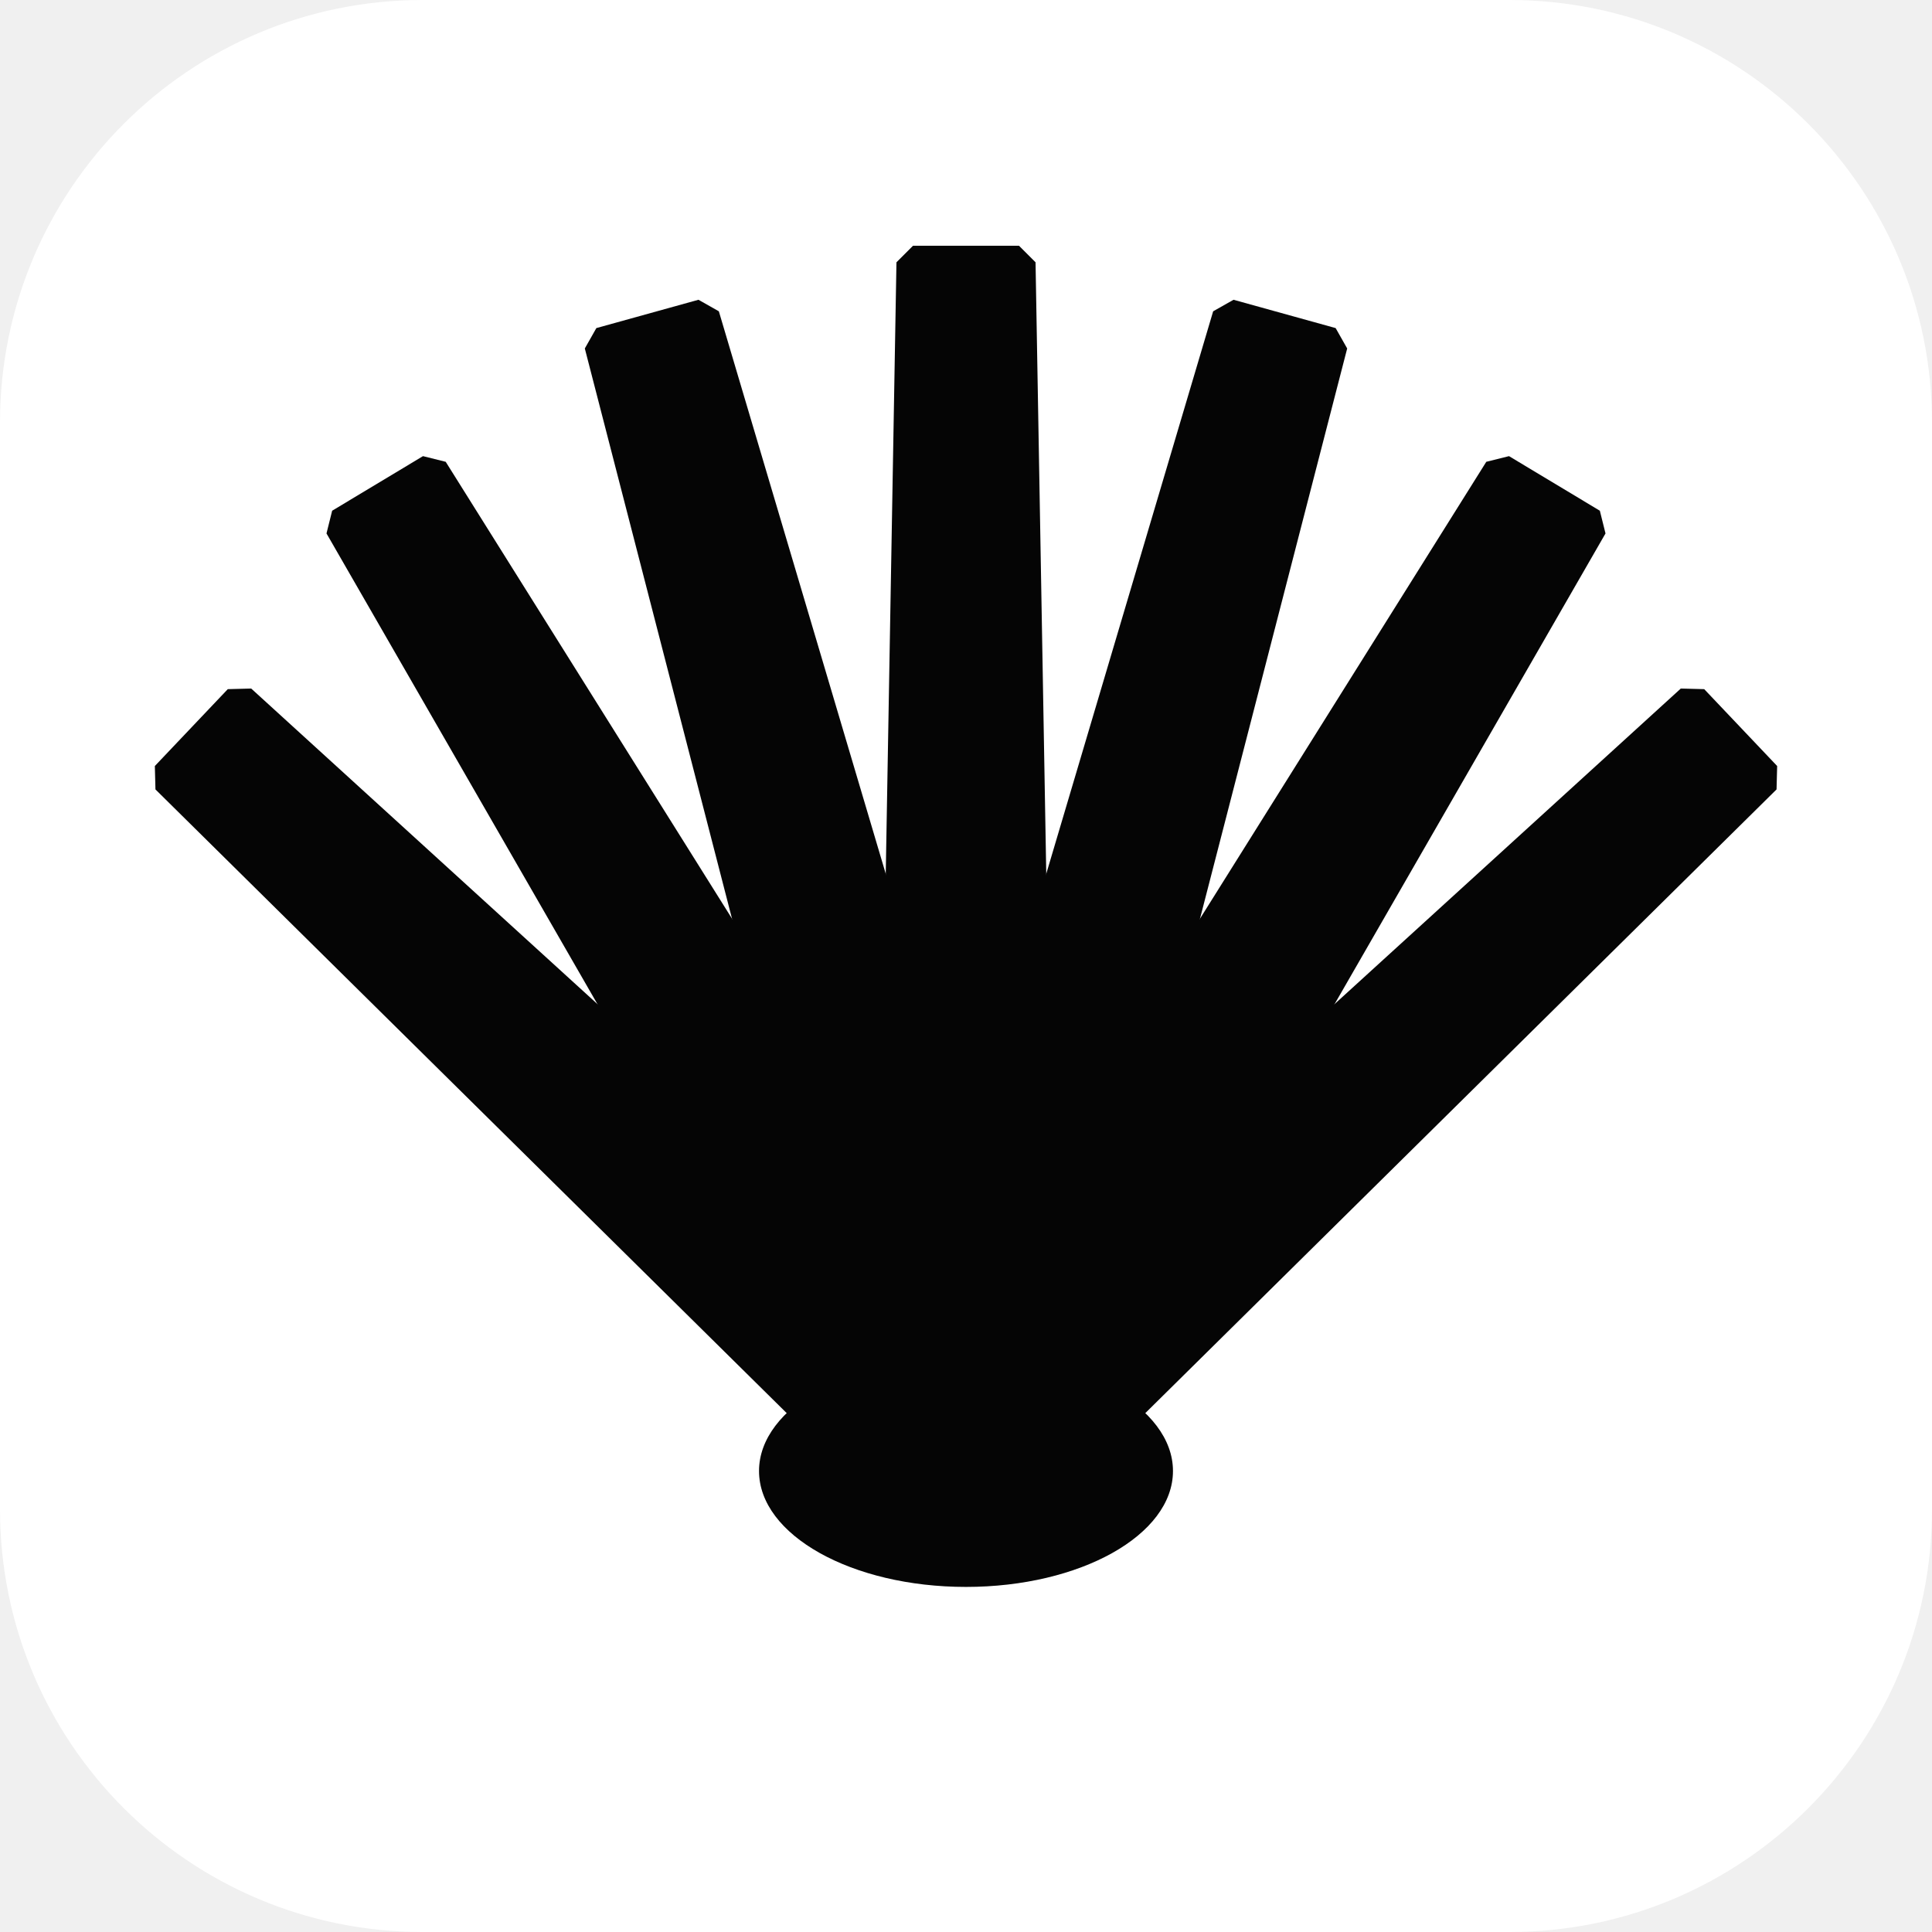
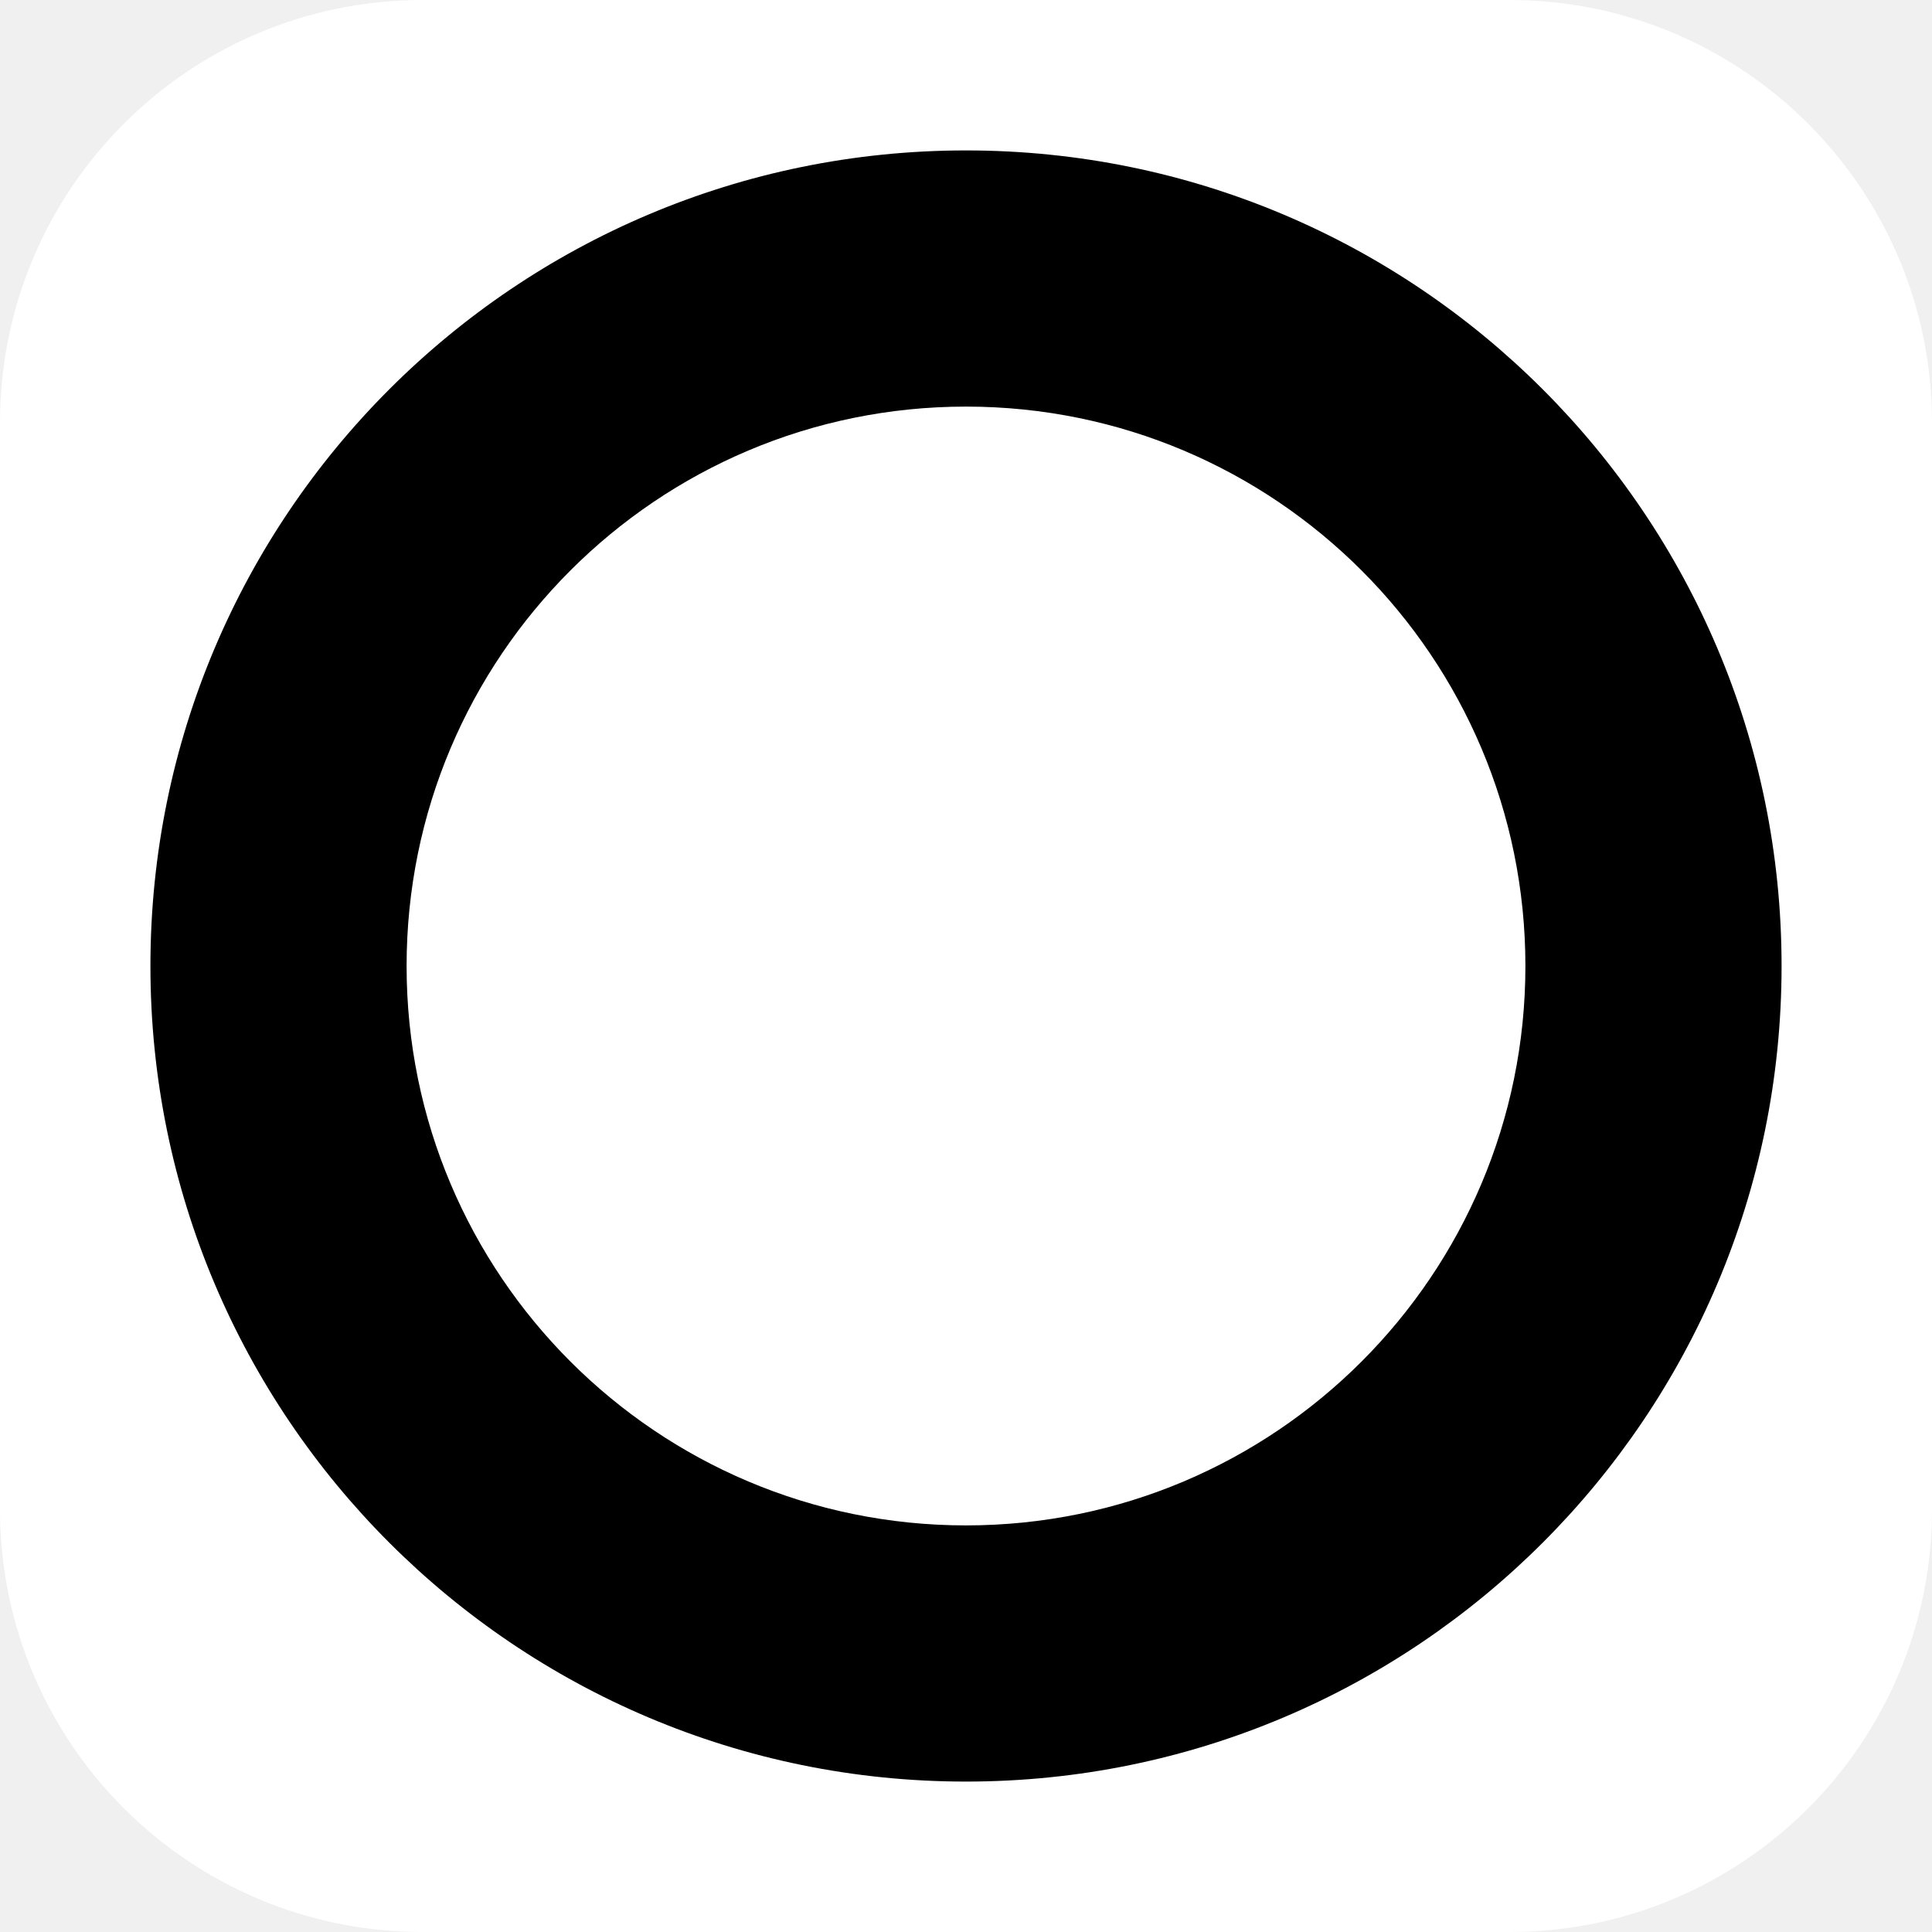
<svg xmlns="http://www.w3.org/2000/svg" width="128" height="128" viewBox="0 0 128 128" fill="none">
  <rect width="128" height="128" rx="28" fill="#FFFFFF" />
-   <g fill="#050505" transform="translate(9.15 9.15) scale(1.097)">
-     <g transform="translate(50 80)">
-       <path d="M-3.2 -73.5 h6.4 l1 1 L5.4 -4 H-5.4 L-4.2 -72.5 Z" />
-       <path transform="rotate(-15.5)" d="M-3.2 -72 h6.4 l1 1 L5.4 -4 H-5.4 L-4.2 -71 Z" />
-       <path transform="rotate(15.5)" d="M-3.2 -72 h6.4 l1 1 L5.4 -4 H-5.4 L-4.2 -71 Z" />
-       <path transform="rotate(-31)" d="M-3.2 -69 h6.4 l1 1 L5.4 -4 H-5.4 L-4.2 -68 Z" />
-       <path transform="rotate(31)" d="M-3.2 -69 h6.4 l1 1 L5.4 -4 H-5.4 L-4.2 -68 Z" />
-       <path transform="rotate(-46.5)" d="M-3.2 -64.5 h6.4 l1 1 L5.4 -4 H-5.4 L-4.2 -63.5 Z" />
-       <path transform="rotate(46.5)" d="M-3.2 -64.5 h6.4 l1 1 L5.4 -4 H-5.4 L-4.2 -63.5 Z" />
-       <ellipse cx="0" cy="0.5" rx="12.5" ry="7" />
-     </g>
-   </g>
+   <path fill="#000000" fill-rule="evenodd" d="M64 64 m-54.034 0 a54.034 54.034 0 1 0 108.068 0 a54.034 54.034 0 1 0 -108.068 0 M64 64 m-37.062 0 a37.062 37.062 0 1 0 74.124 0 a37.062 37.062 0 1 0 -74.124 0" />
</svg>
